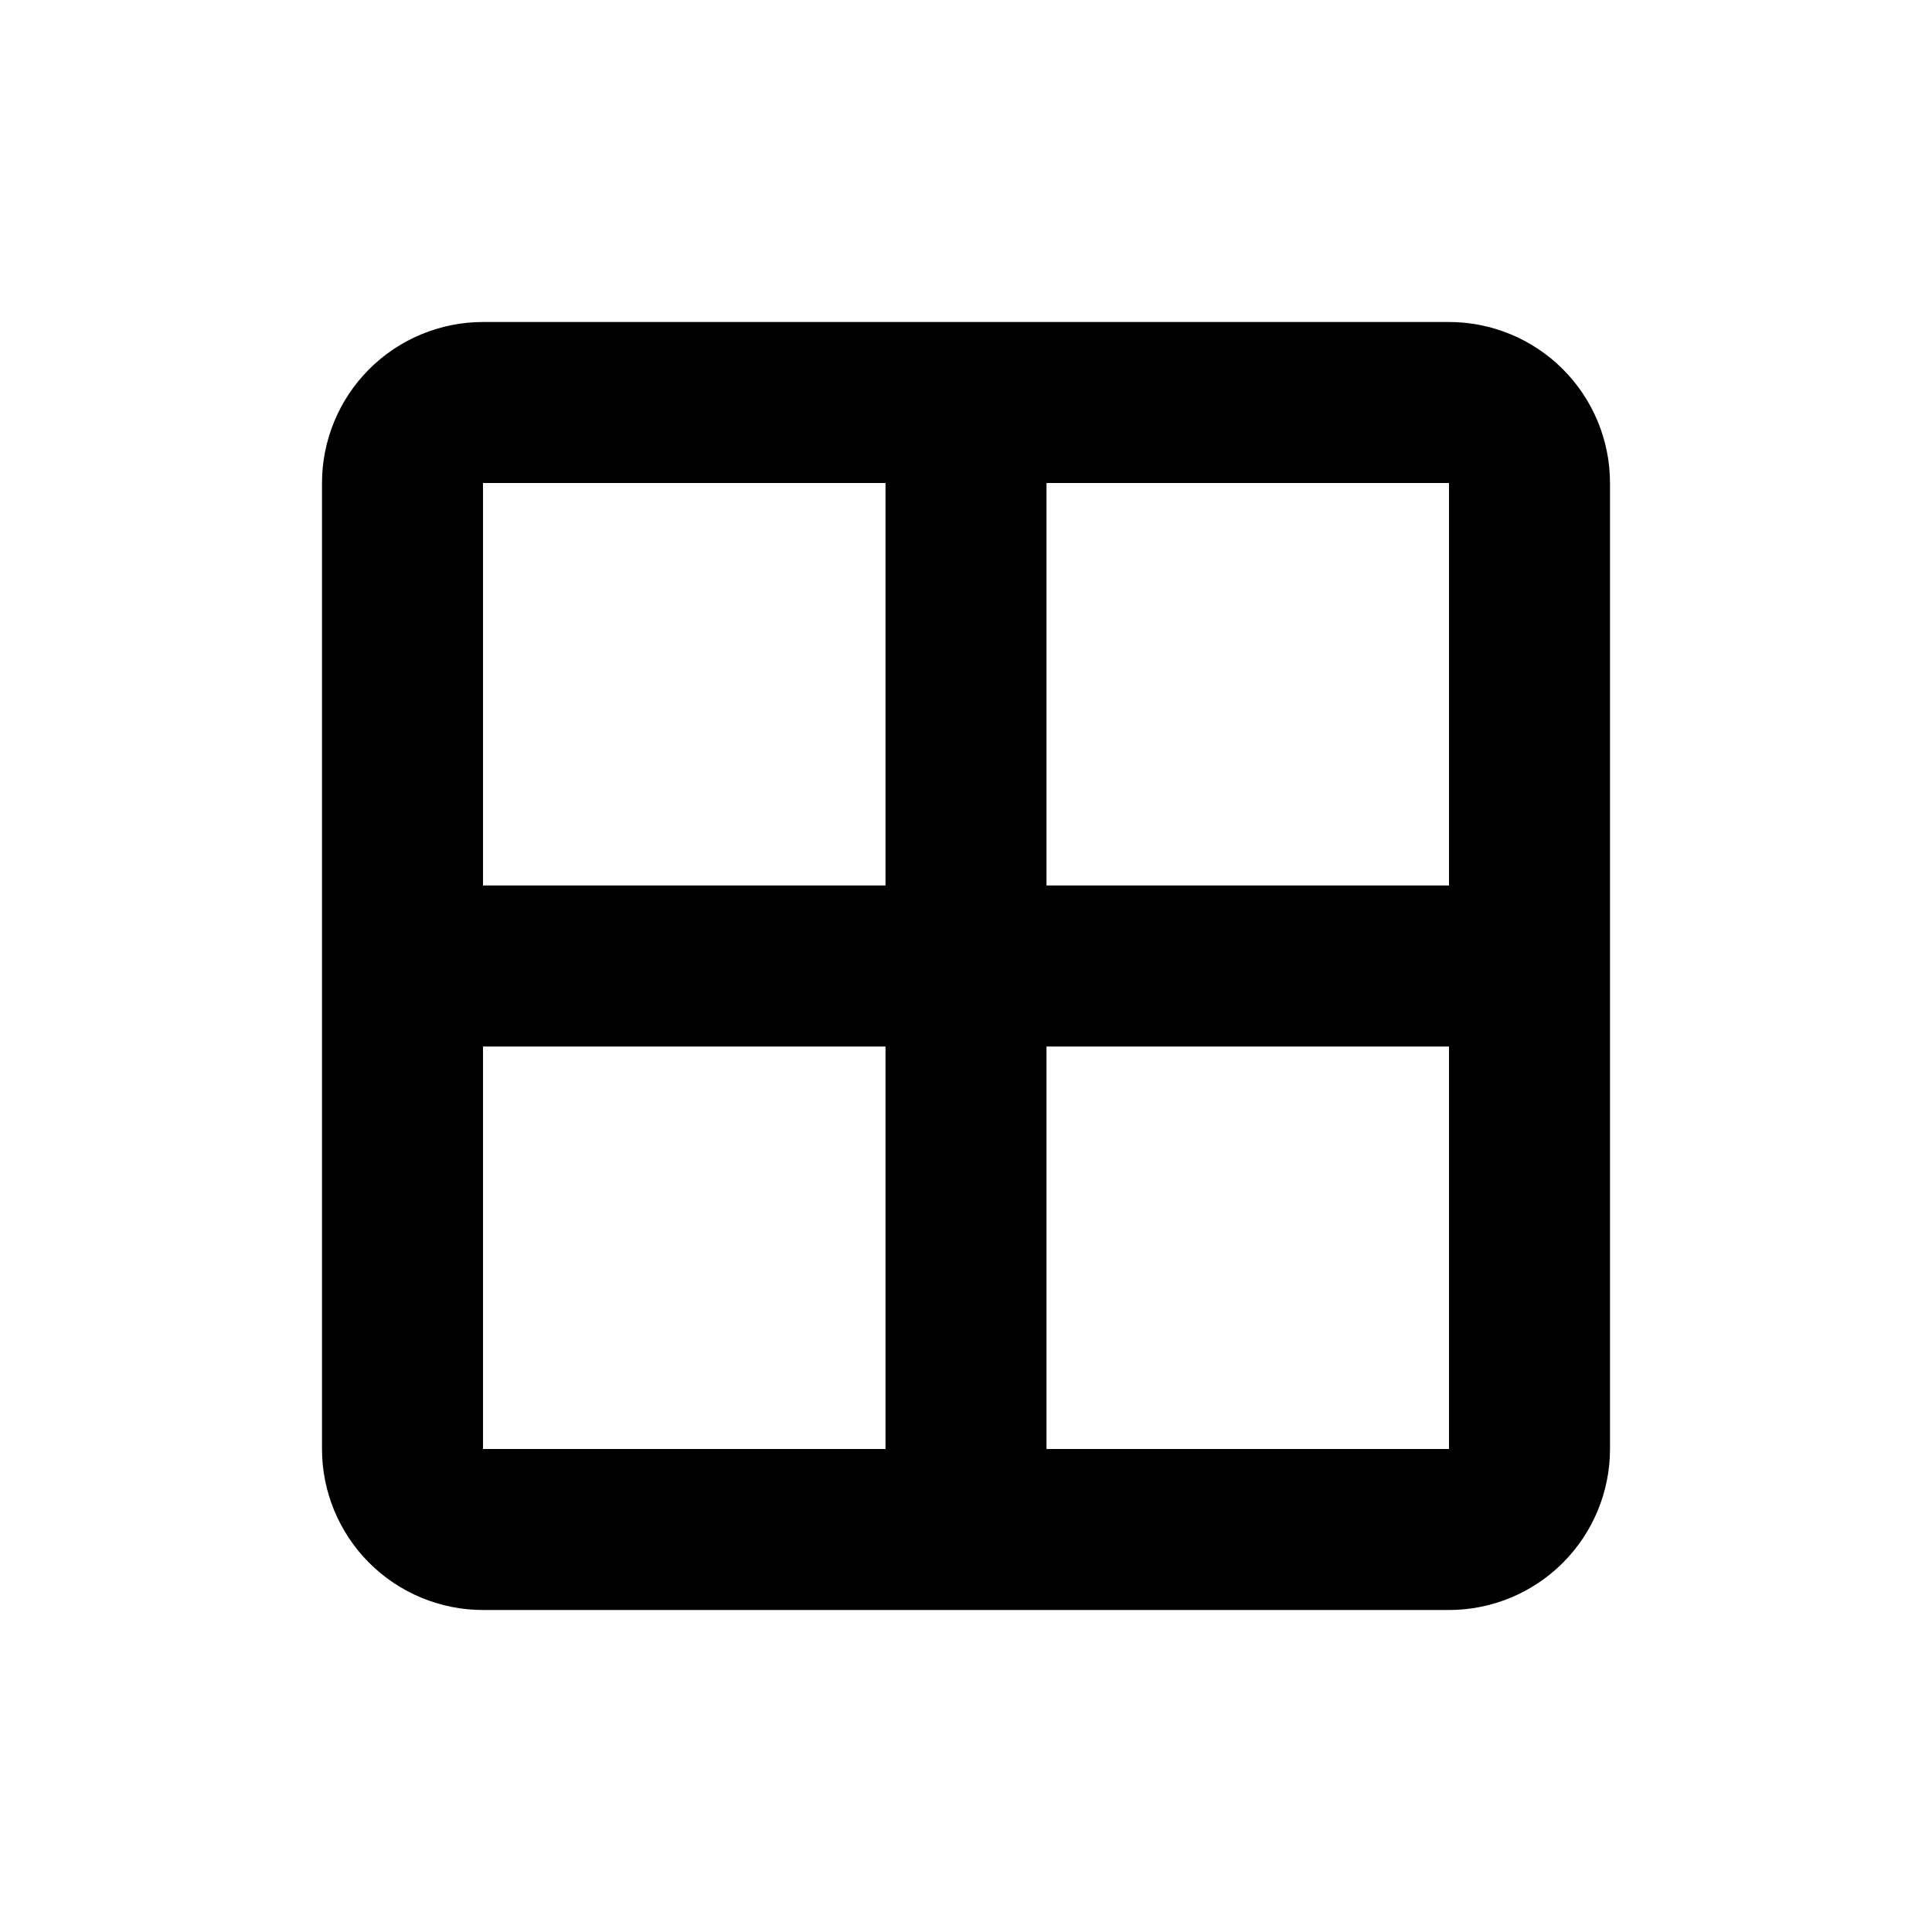
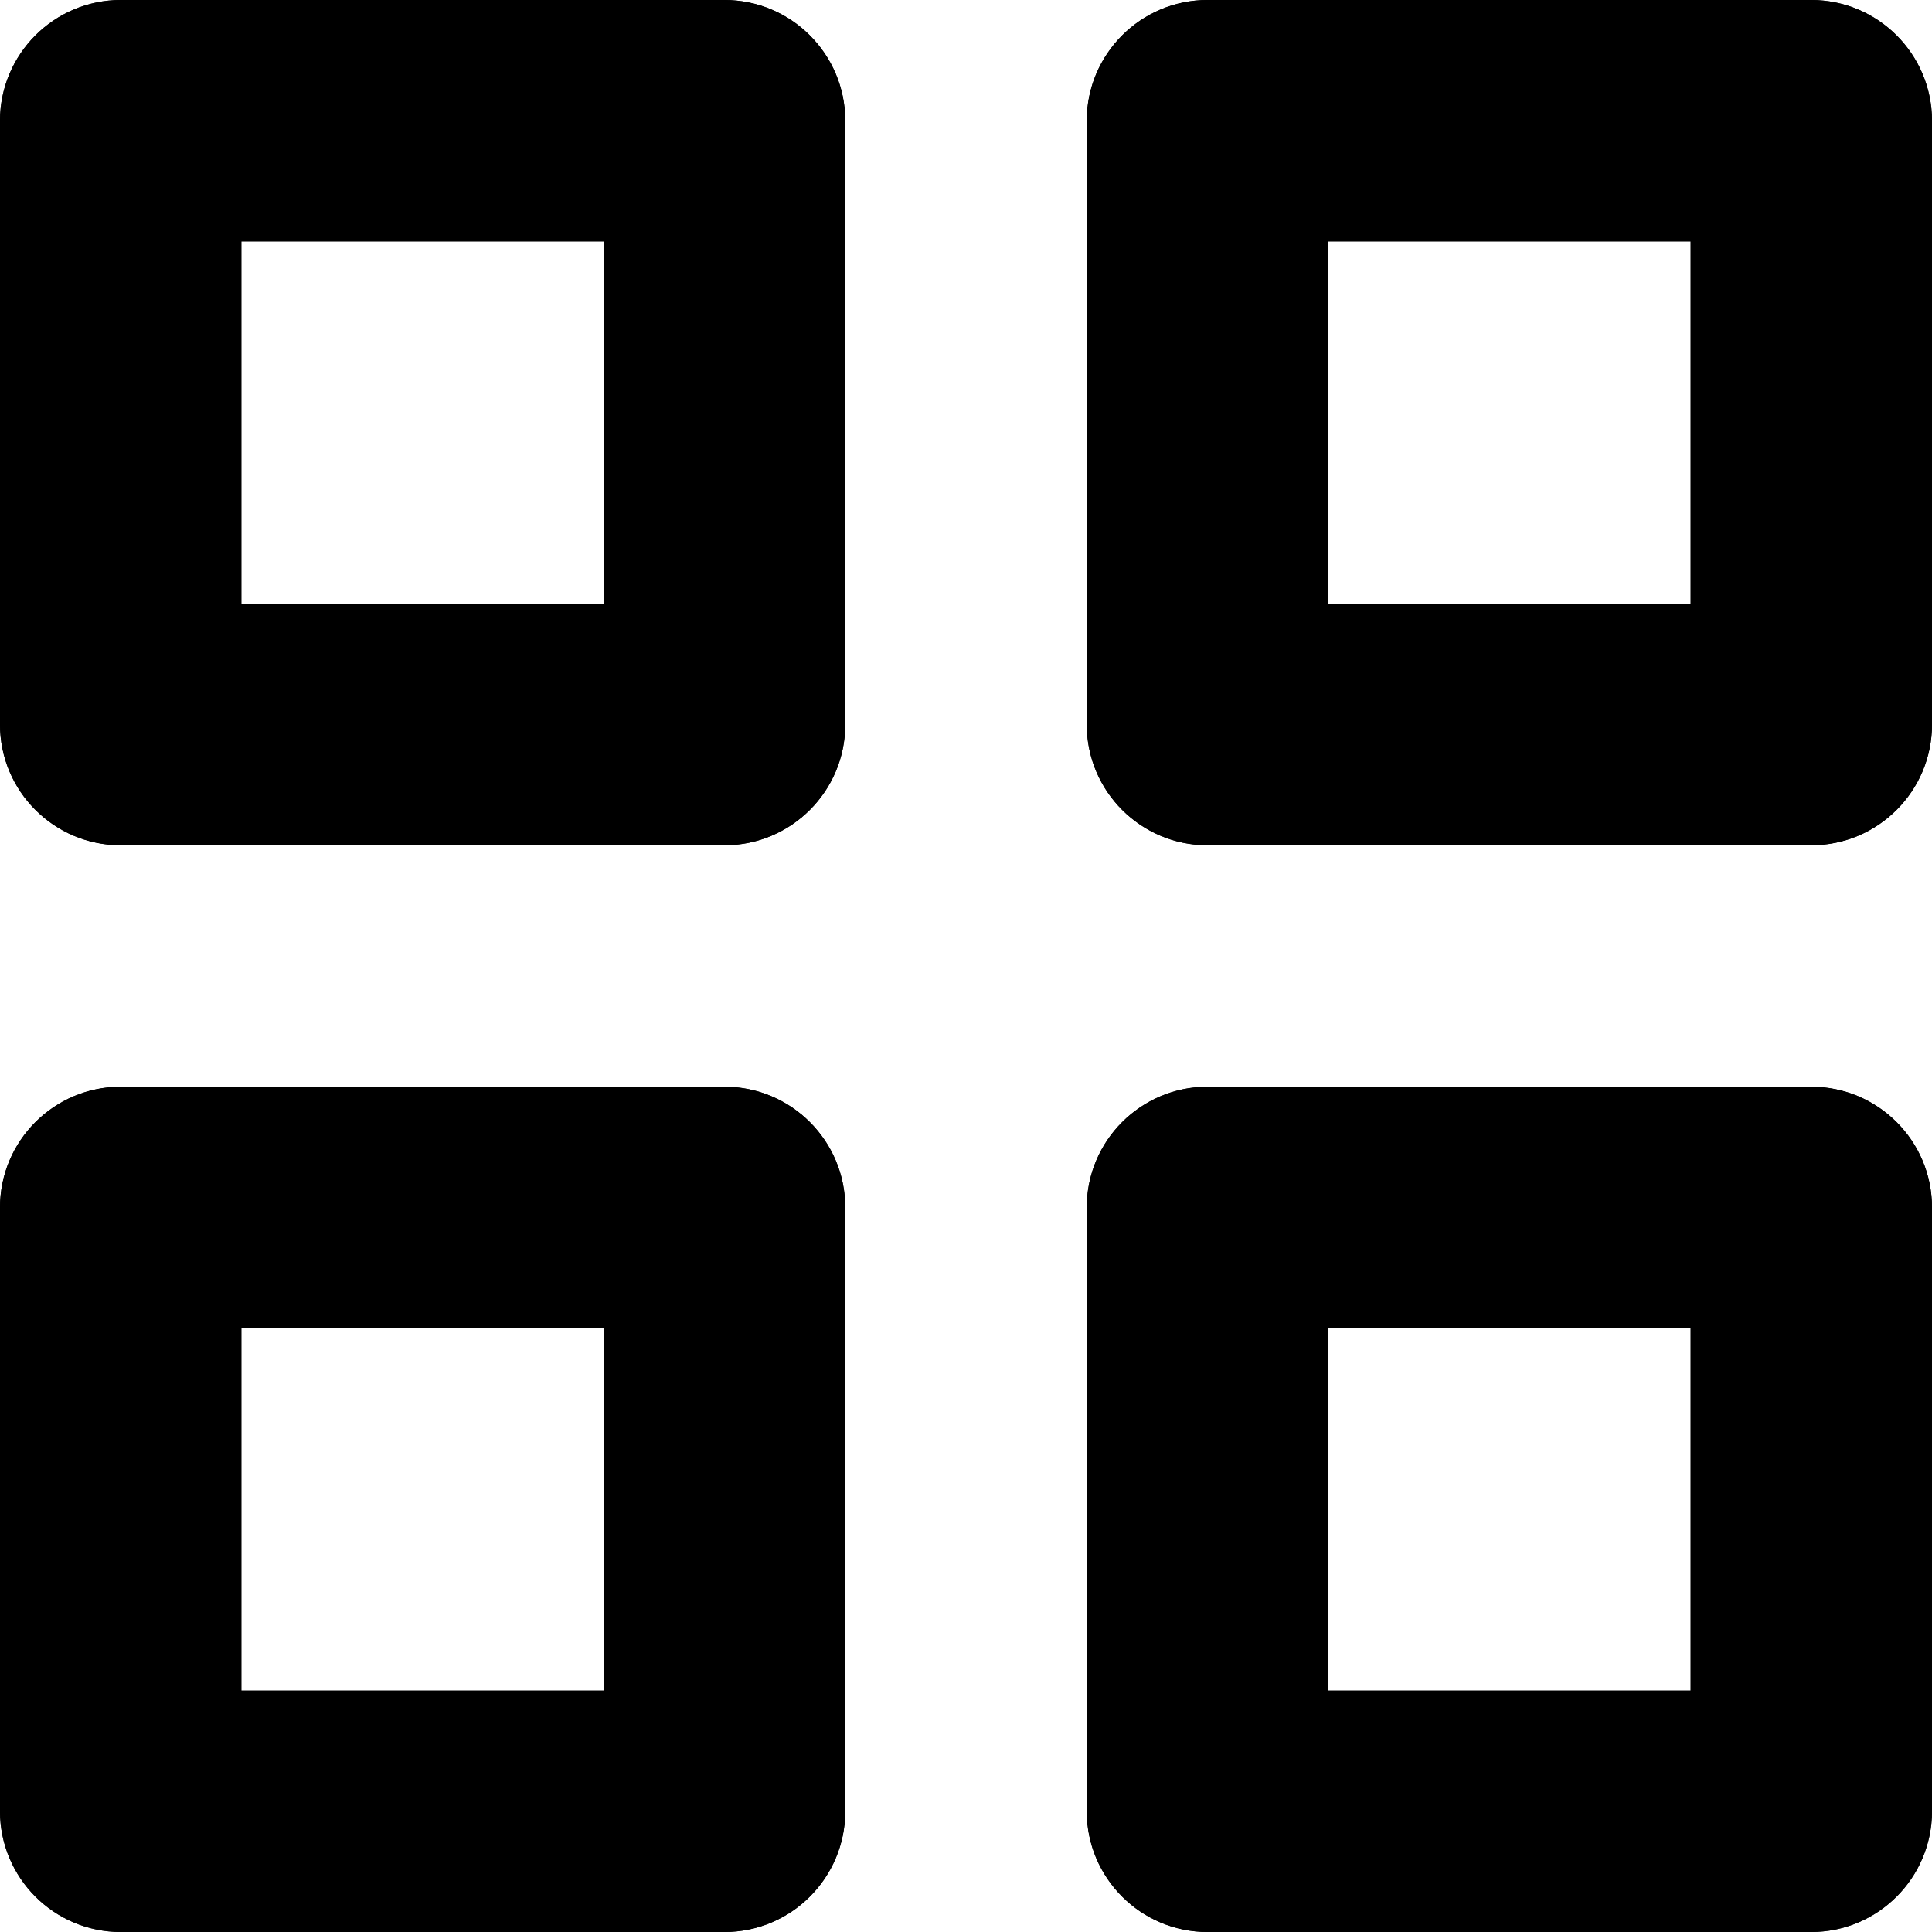
- <svg xmlns="http://www.w3.org/2000/svg" width="24" height="24" viewBox="0 0 24 24">
-   <path d="M6 4H18C18.53 4 19.039 4.211 19.414 4.586C19.789 4.961 20 5.47 20 6V18C20 18.53 19.789 19.039 19.414 19.414C19.039 19.789 18.53 20 18 20H6C5.47 20 4.961 19.789 4.586 19.414C4.211 19.039 4 18.53 4 18V6C4 5.47 4.211 4.961 4.586 4.586C4.961 4.211 5.47 4 6 4ZM13 13V18H18V13H13ZM6 13V18H11V13H6ZM13 6V11H18V6H13ZM6 6V11H11V6H6Z" />
+ <svg xmlns="http://www.w3.org/2000/svg" width="16" height="16" viewBox="0 0 16 16">
+   <path fill-rule="evenodd" clip-rule="evenodd" d="M1 0C1.552 0 2 0.448 2 1V6C2 6.552 1.552 7 1 7C0.448 7 0 6.552 0 6V1C0 0.448 0.448 0 1 0Z" />
+   <path fill-rule="evenodd" clip-rule="evenodd" d="M0 6C1.15052e-09 5.448 0.448 5 1 5H6C6.552 5 7 5.448 7 6C7 6.552 6.552 7 6 7H1C0.448 7 0 6.552 0 6Z" />
+   <path fill-rule="evenodd" clip-rule="evenodd" d="M6 0C6.552 0 7 0.448 7 1V6C7 6.552 6.552 7 6 7C5.448 7 5 6.552 5 6V1C5 0.448 5.448 0 6 0Z" />
+   <path fill-rule="evenodd" clip-rule="evenodd" d="M0 1C0 0.448 0.448 0 1 0H6C6.552 0 7 0.448 7 1C7 1.552 6.552 2 6 2H1C0.448 2 0 1.552 0 1Z" />
+   <path fill-rule="evenodd" clip-rule="evenodd" d="M10 9C10.552 9 11 9.448 11 10V15C11 15.552 10.552 16 10 16C9.448 16 9 15.552 9 15V10C9 9.448 9.448 9 10 9Z" />
+   <path fill-rule="evenodd" clip-rule="evenodd" d="M9 15C9 14.448 9.448 14 10 14H15C15.552 14 16 14.448 16 15C16 15.552 15.552 16 15 16H10C9.448 16 9 15.552 9 15Z" />
+   <path fill-rule="evenodd" clip-rule="evenodd" d="M15 9C15.552 9 16 9.448 16 10V15C16 15.552 15.552 16 15 16C14.448 16 14 15.552 14 15V10C14 9.448 14.448 9 15 9Z" />
+   <path fill-rule="evenodd" clip-rule="evenodd" d="M9 10C9 9.448 9.448 9 10 9H15C15.552 9 16 9.448 16 10C16 10.552 15.552 11 15 11H10C9.448 11 9 10.552 9 10Z" />
+   <path fill-rule="evenodd" clip-rule="evenodd" d="M1 9C1.552 9 2 9.448 2 10V15C2 15.552 1.552 16 1 16C0.448 16 0 15.552 0 15V10C0 9.448 0.448 9 1 9Z" />
+   <path fill-rule="evenodd" clip-rule="evenodd" d="M0 15C1.15052e-09 14.448 0.448 14 1 14H6C6.552 14 7 14.448 7 15C7 15.552 6.552 16 6 16H1C0.448 16 0 15.552 0 15Z" />
+   <path fill-rule="evenodd" clip-rule="evenodd" d="M6 9C6.552 9 7 9.448 7 10V15C7 15.552 6.552 16 6 16C5.448 16 5 15.552 5 15V10C5 9.448 5.448 9 6 9Z" />
+   <path fill-rule="evenodd" clip-rule="evenodd" d="M0 10C0 9.448 0.448 9 1 9H6C6.552 9 7 9.448 7 10C7 10.552 6.552 11 6 11H1C0.448 11 0 10.552 0 10Z" />
+   <path fill-rule="evenodd" clip-rule="evenodd" d="M10 0C10.552 0 11 0.448 11 1V6C11 6.552 10.552 7 10 7C9.448 7 9 6.552 9 6V1C9 0.448 9.448 0 10 0Z" />
+   <path fill-rule="evenodd" clip-rule="evenodd" d="M9 6C9 5.448 9.448 5 10 5H15C15.552 5 16 5.448 16 6C16 6.552 15.552 7 15 7H10C9.448 7 9 6.552 9 6Z" />
+   <path fill-rule="evenodd" clip-rule="evenodd" d="M15 0C15.552 0 16 0.448 16 1V6C16 6.552 15.552 7 15 7C14.448 7 14 6.552 14 6V1C14 0.448 14.448 0 15 0Z" />
+   <path fill-rule="evenodd" clip-rule="evenodd" d="M9 1C9 0.448 9.448 0 10 0H15C15.552 0 16 0.448 16 1C16 1.552 15.552 2 15 2H10C9.448 2 9 1.552 9 1Z" />
</svg>
